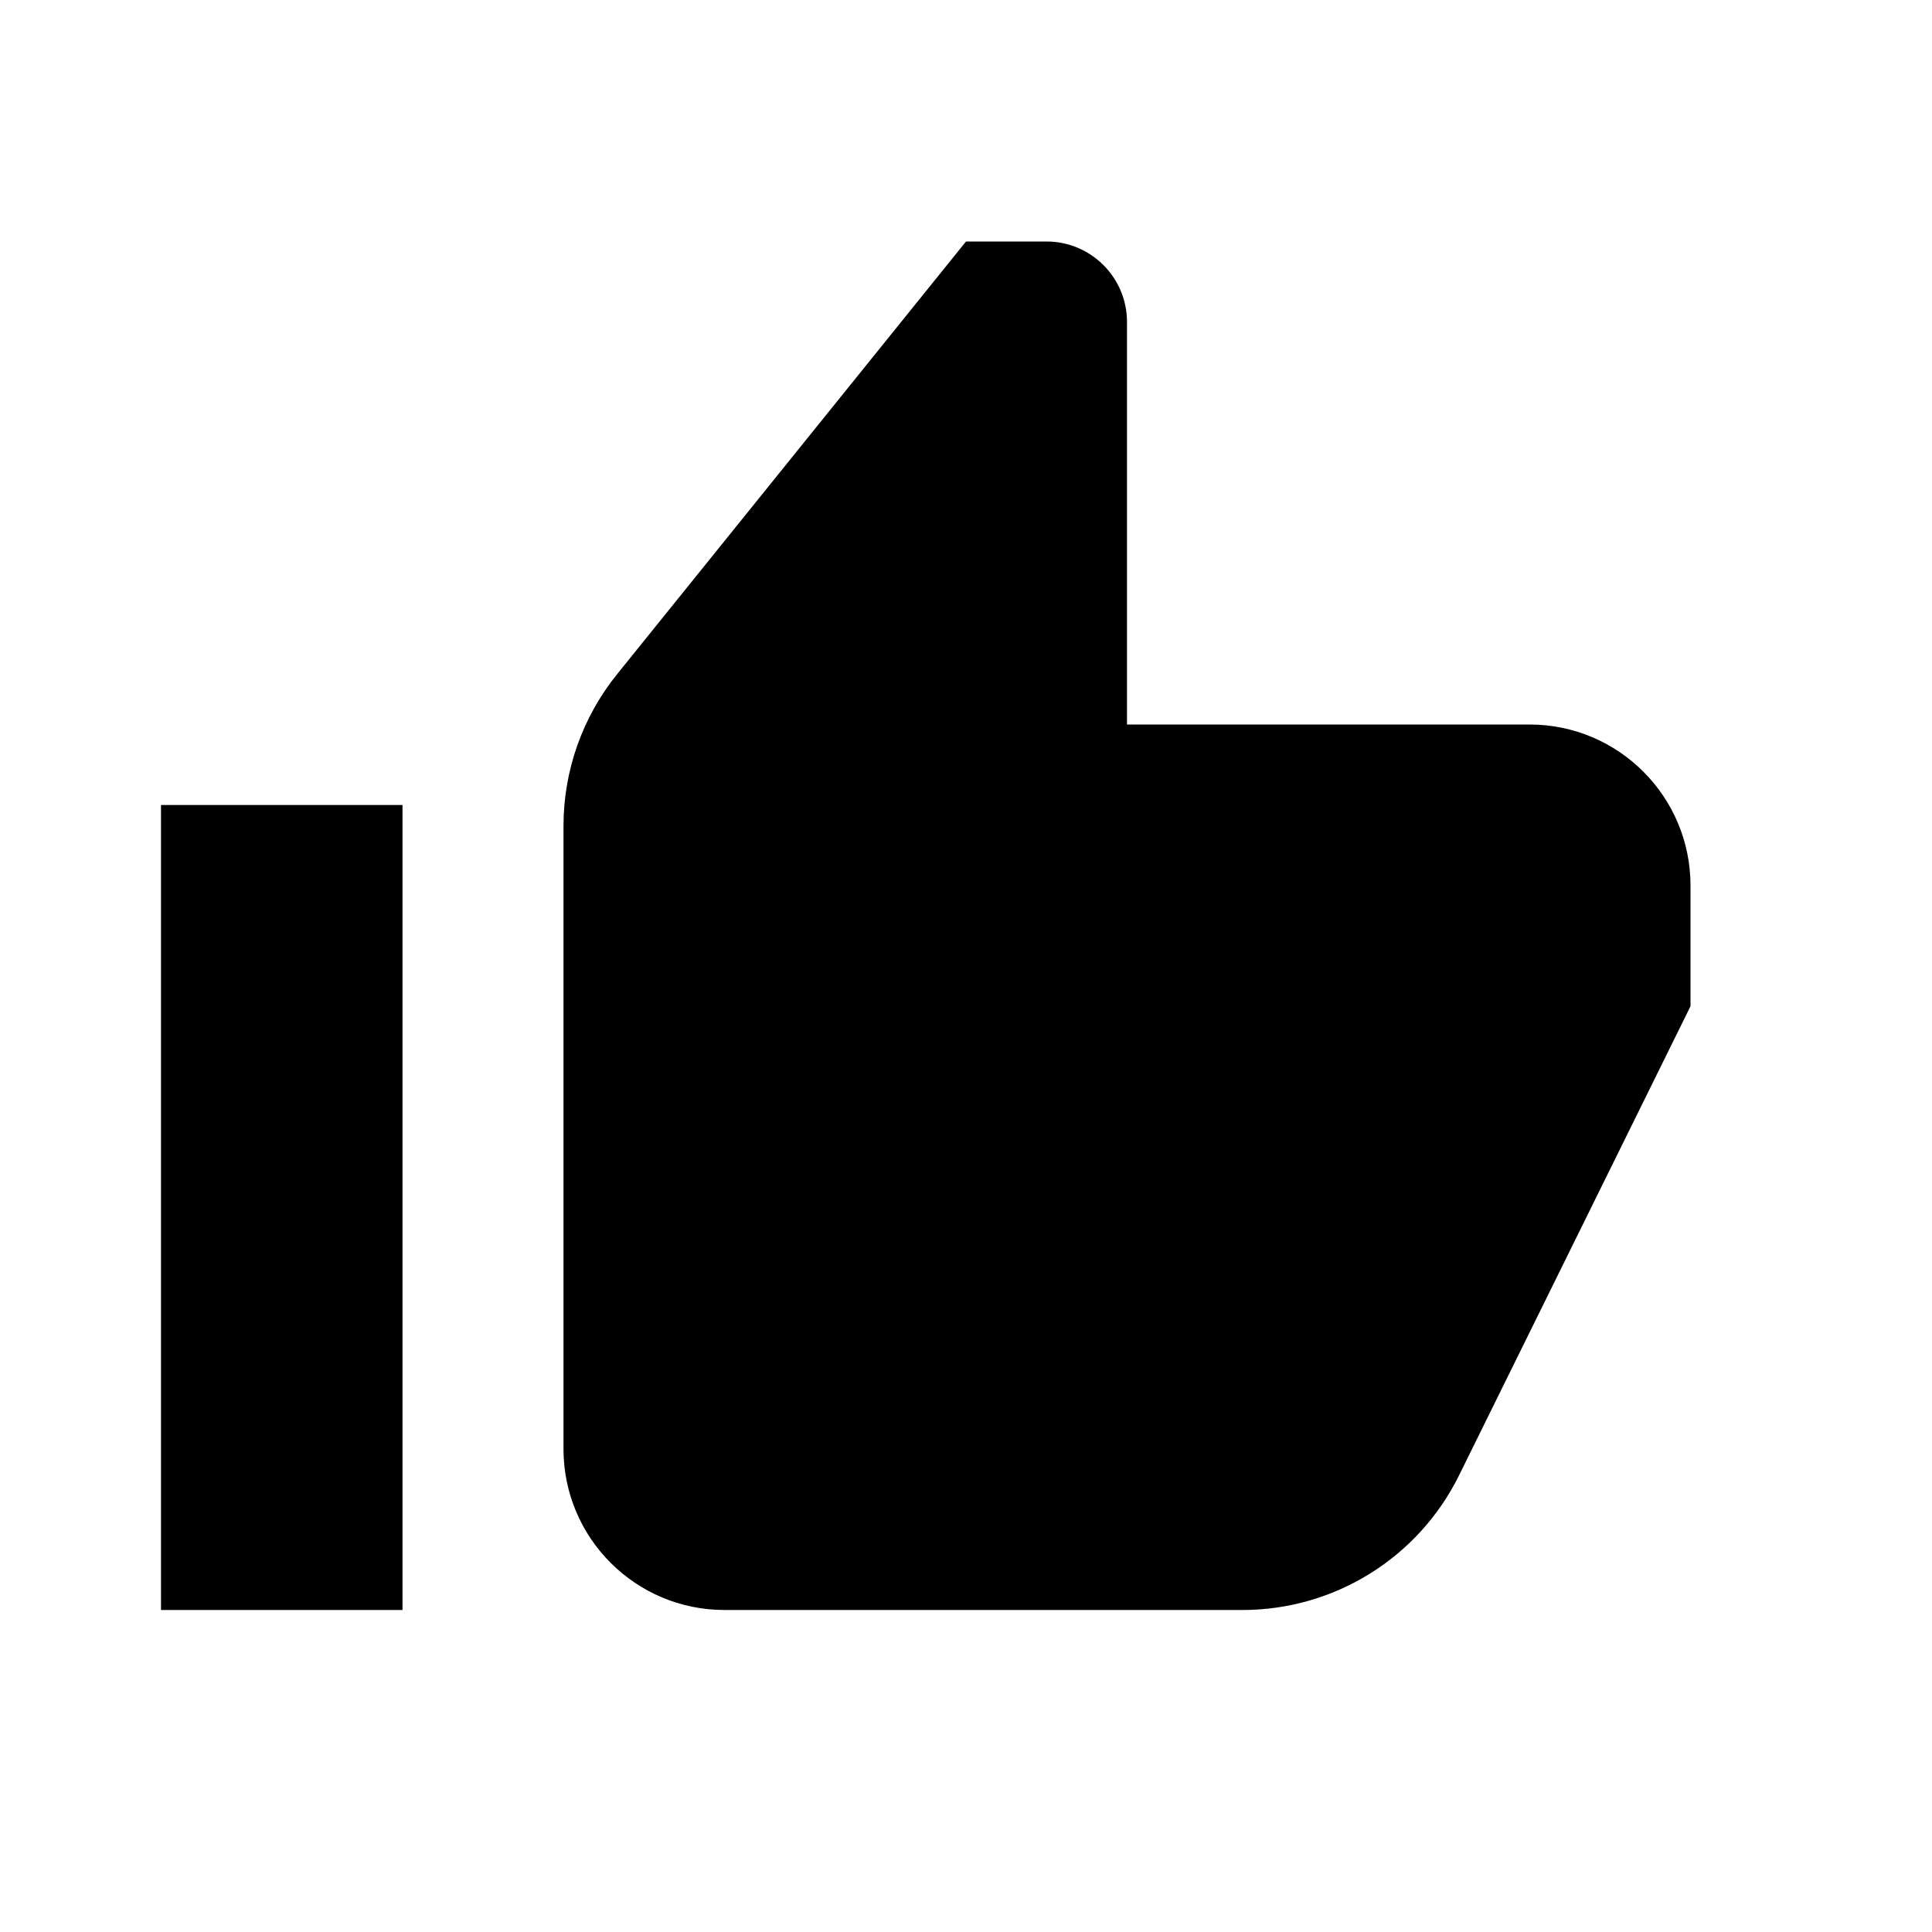
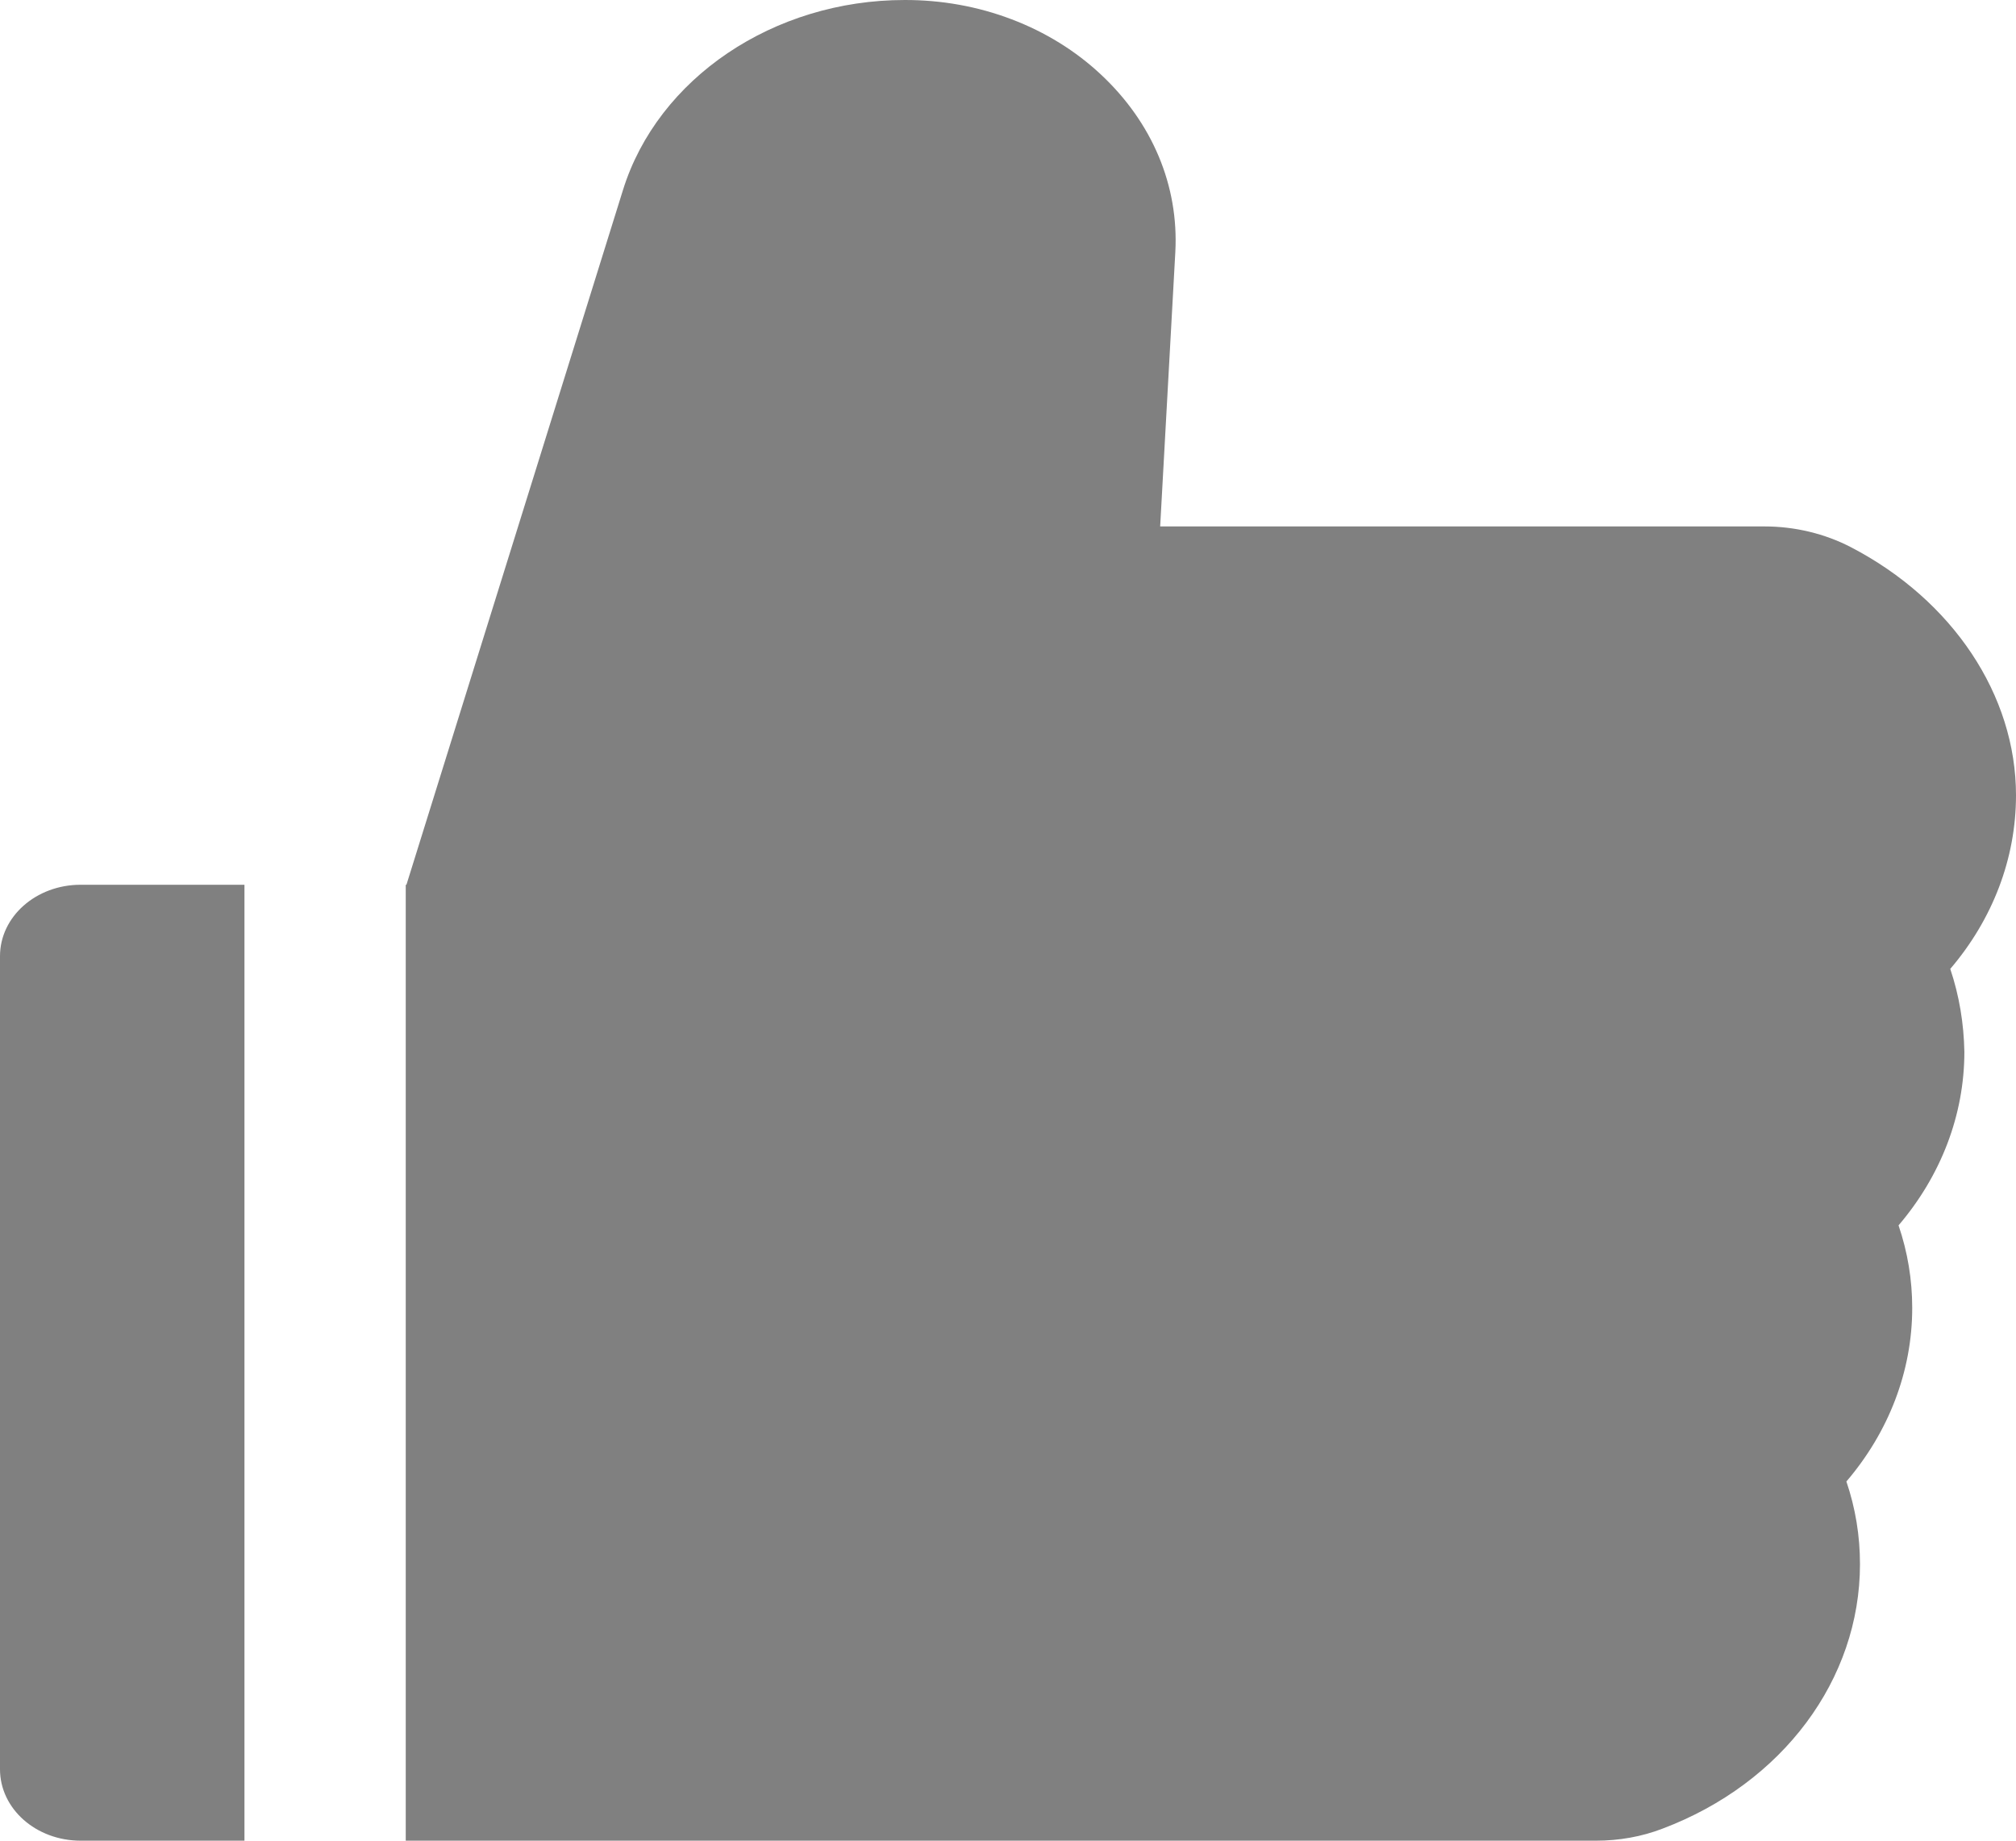
- <svg xmlns="http://www.w3.org/2000/svg" data-name="Layer 21" height="24" id="Layer_21" viewBox="0 0 24 24" width="24">
-   <rect height="10" width="3" x="2" y="10" />
-   <path d="M19,9H14V4a1,1,0,0,0-1-1H12L7.665,8.376A3,3,0,0,0,7,10.259V18a2,2,0,0,0,2,2h6.435a3,3,0,0,0,2.69-1.673L21,12.5V11A2,2,0,0,0,19,9Z" />
+ <svg xmlns="http://www.w3.org/2000/svg" width="23" height="21" viewBox="0 0 23 21" fill="grey">
+   <path d="M22.25 11.054C22.733 10.489 23 9.795 23 9.074C23 7.93 22.278 6.847 21.117 6.243C20.818 6.088 20.477 6.006 20.131 6.006H13.236L13.409 2.874C13.449 2.118 13.147 1.399 12.561 0.851C12.273 0.581 11.926 0.366 11.541 0.22C11.155 0.073 10.74 -0.001 10.321 1.88064e-05C8.826 1.88064e-05 7.504 0.892 7.107 2.169L4.637 10.094H4.629V21H18.207C18.472 21 18.731 20.954 18.969 20.862C20.338 20.345 21.22 19.16 21.22 17.845C21.22 17.524 21.169 17.208 21.065 16.902C21.548 16.337 21.816 15.644 21.816 14.922C21.816 14.601 21.764 14.285 21.66 13.98C22.143 13.414 22.411 12.721 22.411 12C22.405 11.679 22.353 11.36 22.25 11.054ZM0 10.909V20.185C0 20.636 0.411 21 0.92 21H2.789V10.094H0.92C0.411 10.094 0 10.458 0 10.909Z" fill="current" />
</svg>
